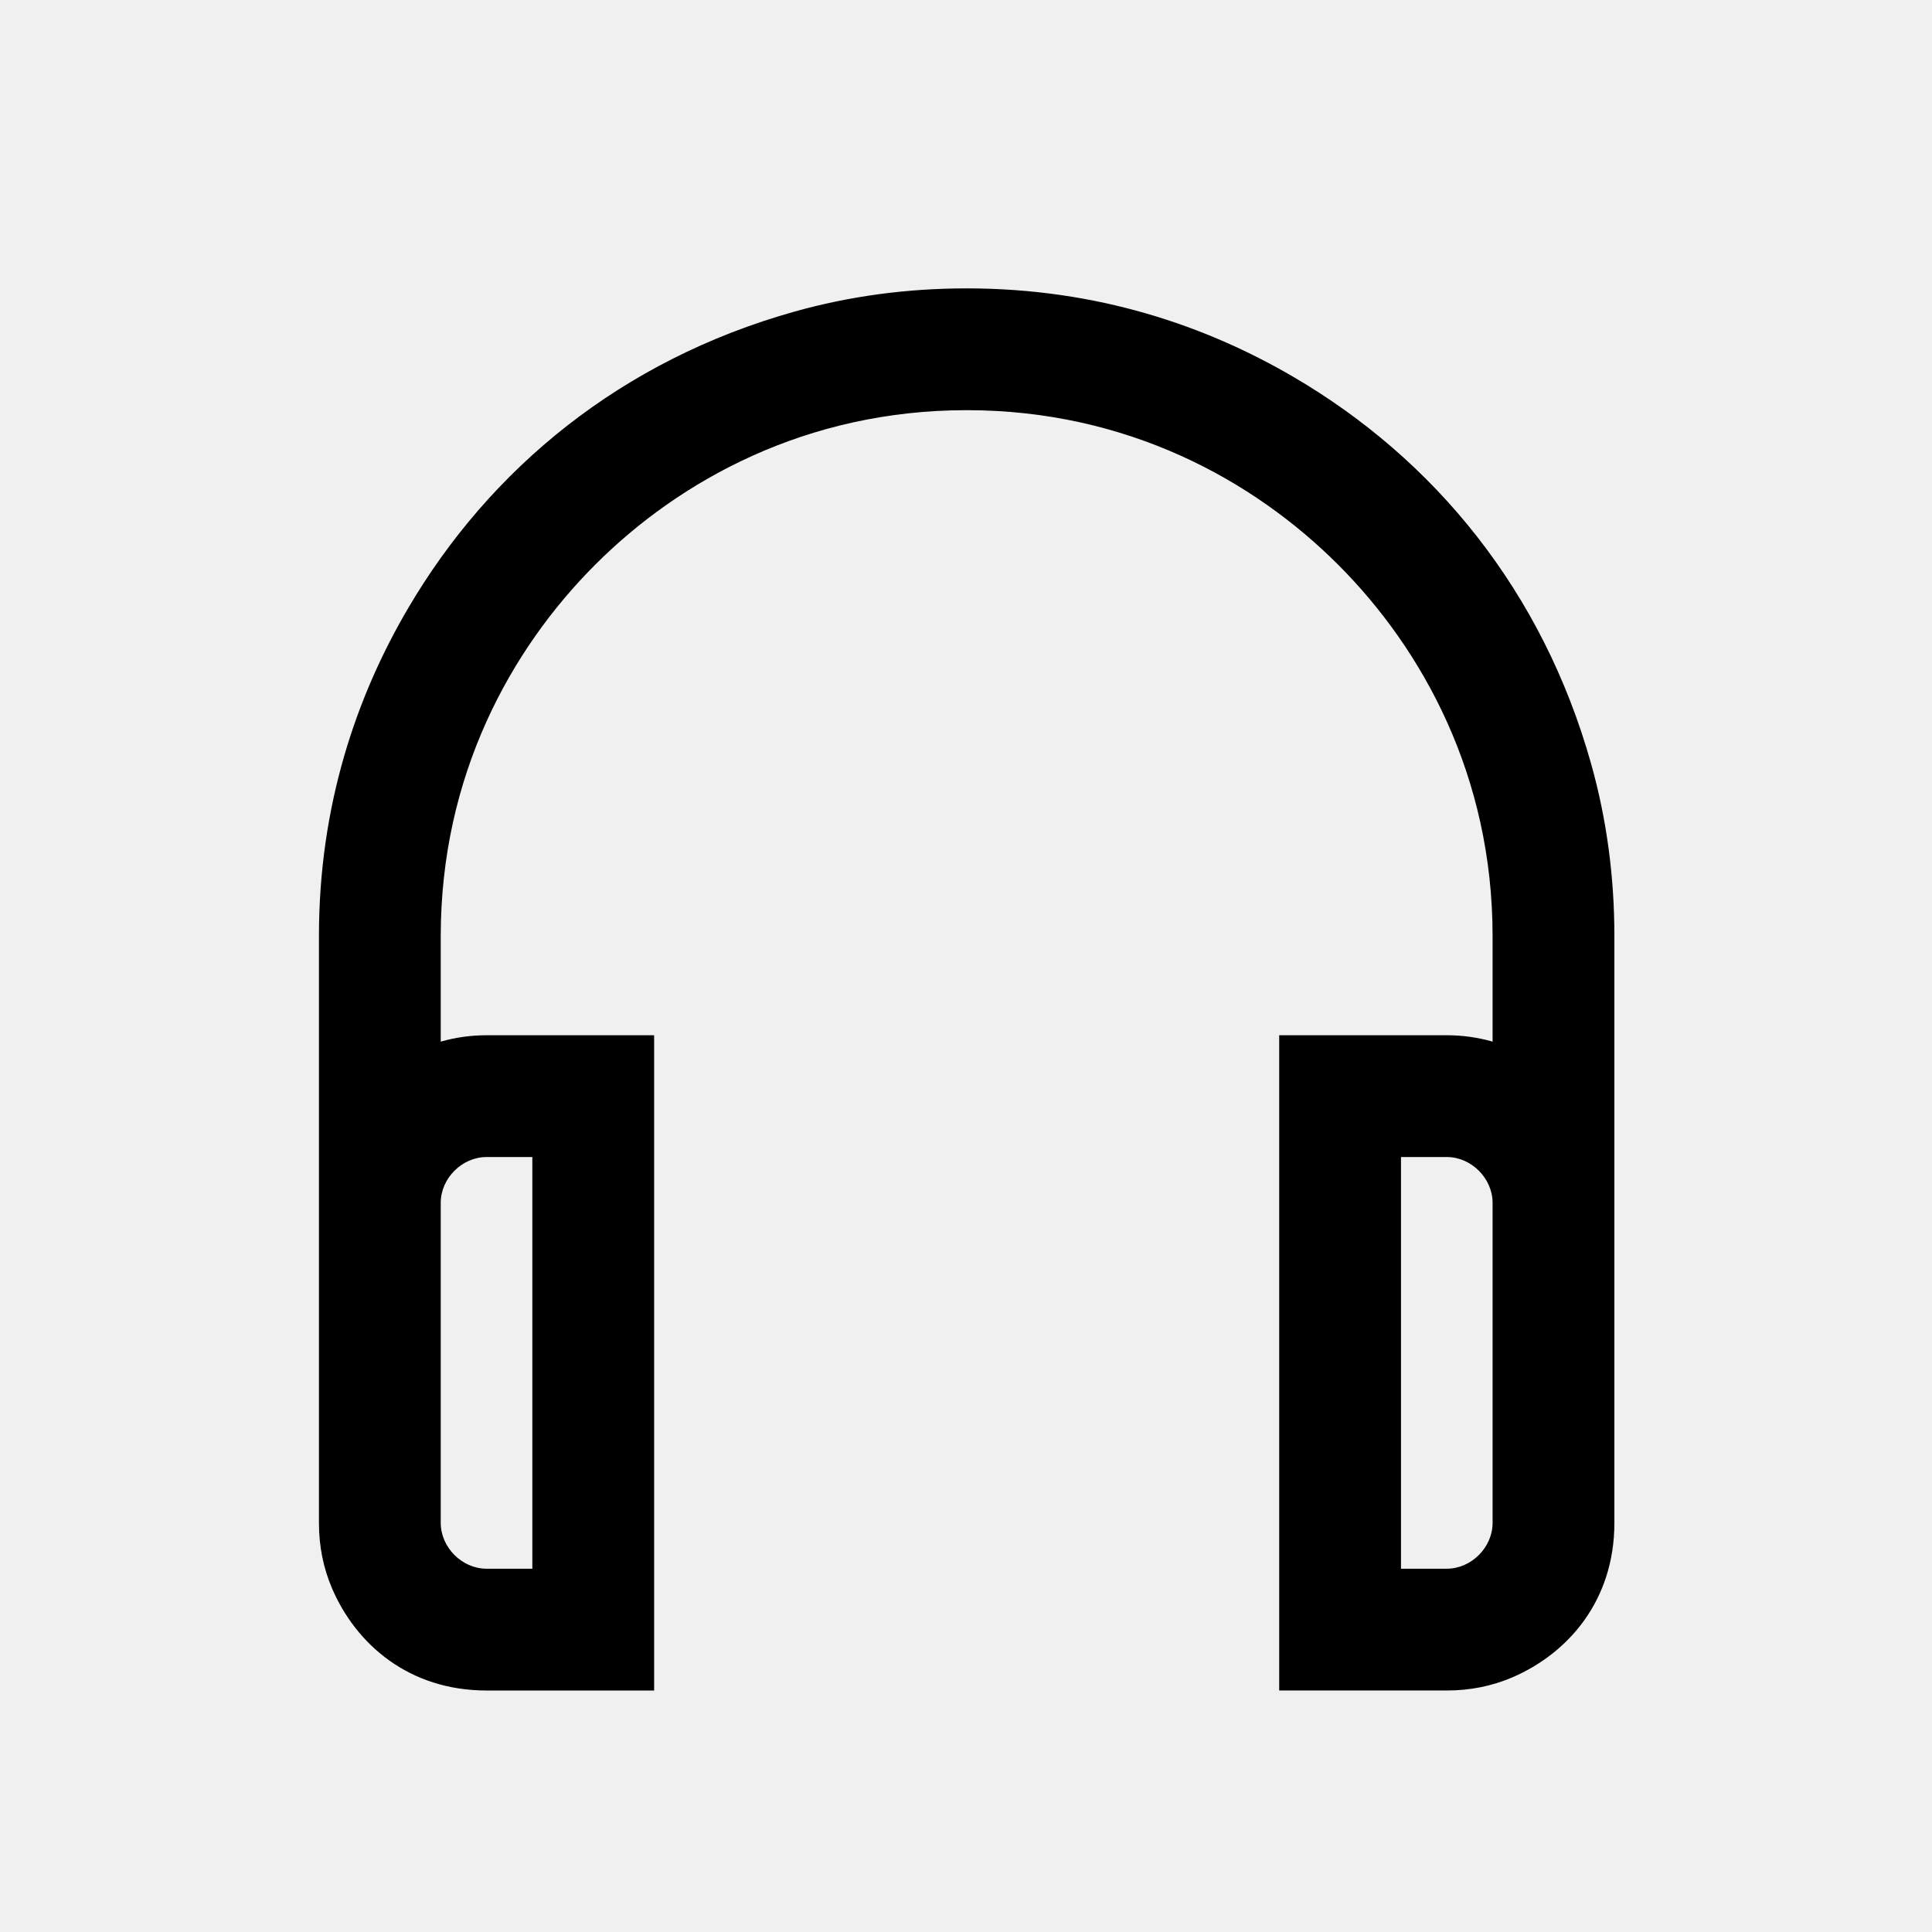
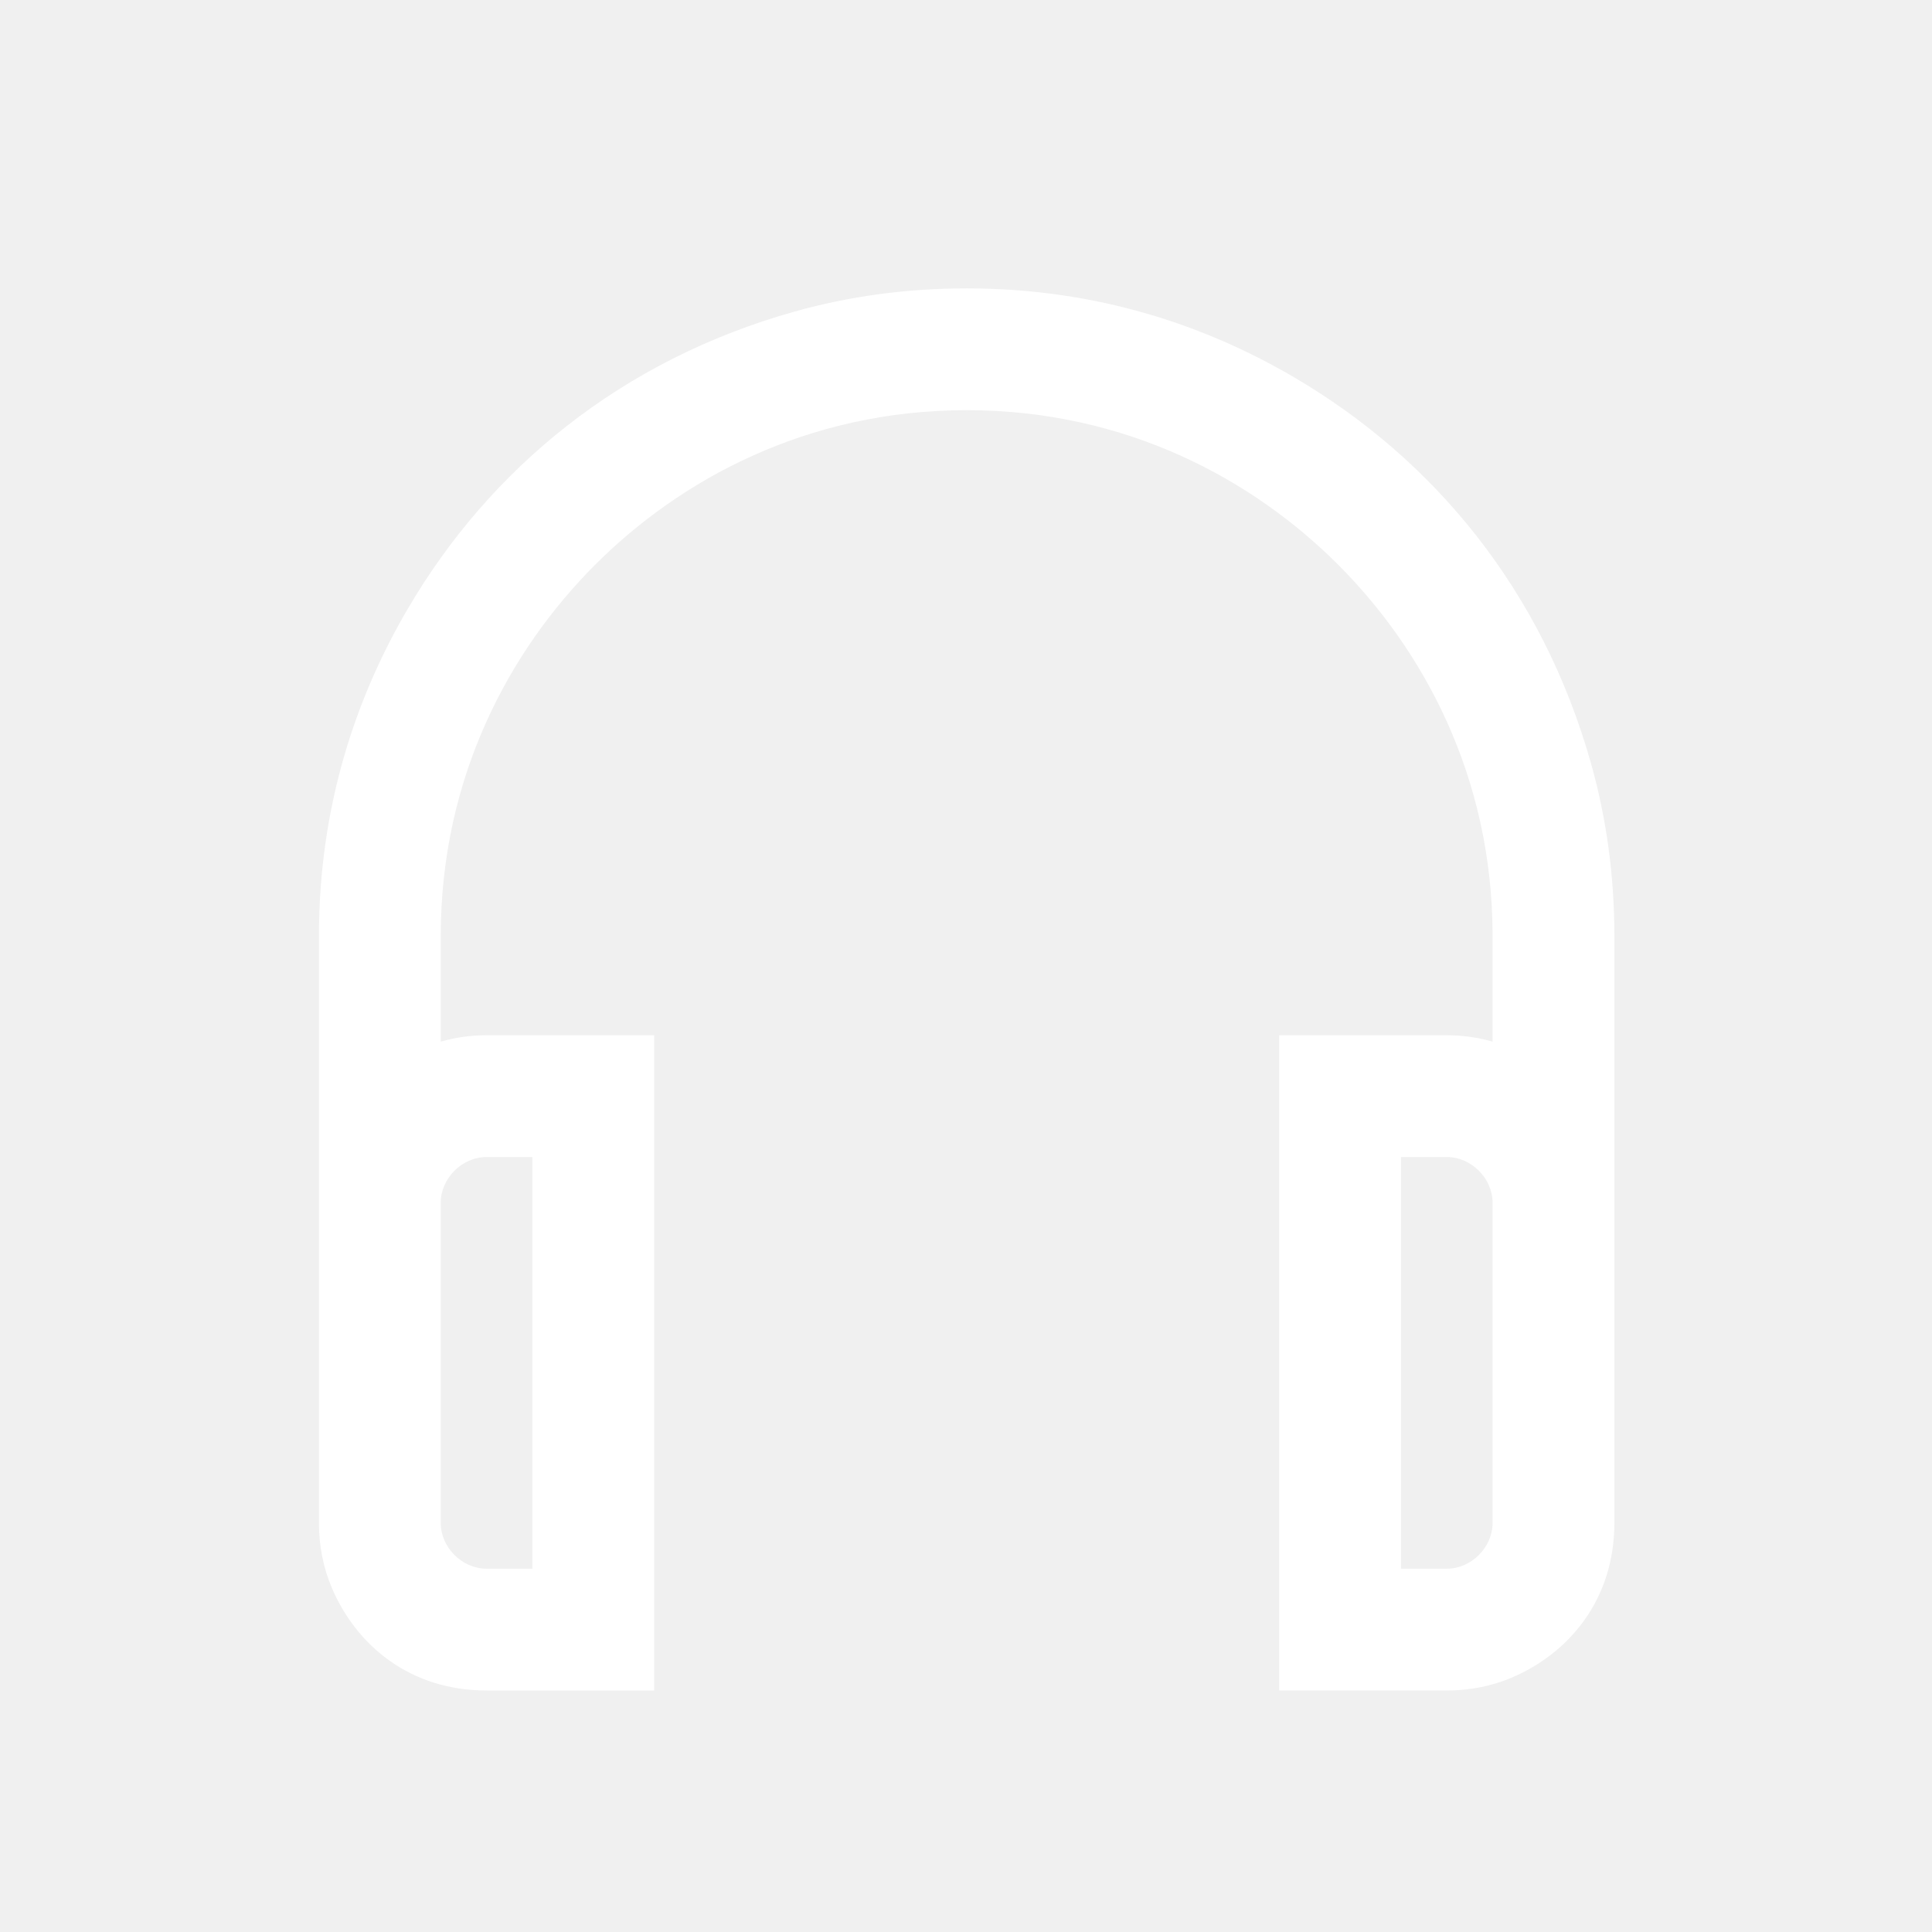
- <svg xmlns="http://www.w3.org/2000/svg" viewBox="0 0 512 512">
+ <svg xmlns="http://www.w3.org/2000/svg" viewBox="0 0 512 512" fill="#fff">
  <path d="M256.175 76.422c34.677 0 63.494 9.95 86.606 23.467 37.352 21.846 66.03 56.722 78.897 102.58 4.1 14.61 6.15 29.816 6.15 45.603v155.514c0 20.63-12.32 34.62-27.06 40.94-5.408 2.317-11.208 3.473-17.354 3.473H339V274.35h44.413c4.146 0 8.197.564 12.138 1.69v-27.966c0-42.383-18.504-75.994-40.942-98.433-22.46-22.46-56.02-40.942-98.433-40.942-42.382 0-75.996 18.505-98.433 40.943-22.462 22.462-40.943 56.02-40.943 98.434v27.966c3.94-1.126 7.99-1.69 12.137-1.69h44.413V448h-44.413c-20.63 0-34.62-12.318-40.94-27.06-2.317-5.407-3.473-11.207-3.473-17.353V248.073c0-34.676 9.95-63.494 23.466-86.606 21.843-37.35 56.725-66.028 102.58-78.896 14.613-4.1 29.818-6.148 45.605-6.148zM116.8 403.587c0 6.495 5.643 12.138 12.137 12.138h12.137v-109.1h-12.137c-6.495 0-12.138 5.642-12.138 12.136v84.827zm278.75-84.825c0-6.495-5.643-12.138-12.137-12.138h-12.137v109.1h12.137c6.495 0 12.138-5.642 12.138-12.136v-84.826z" />
</svg>
